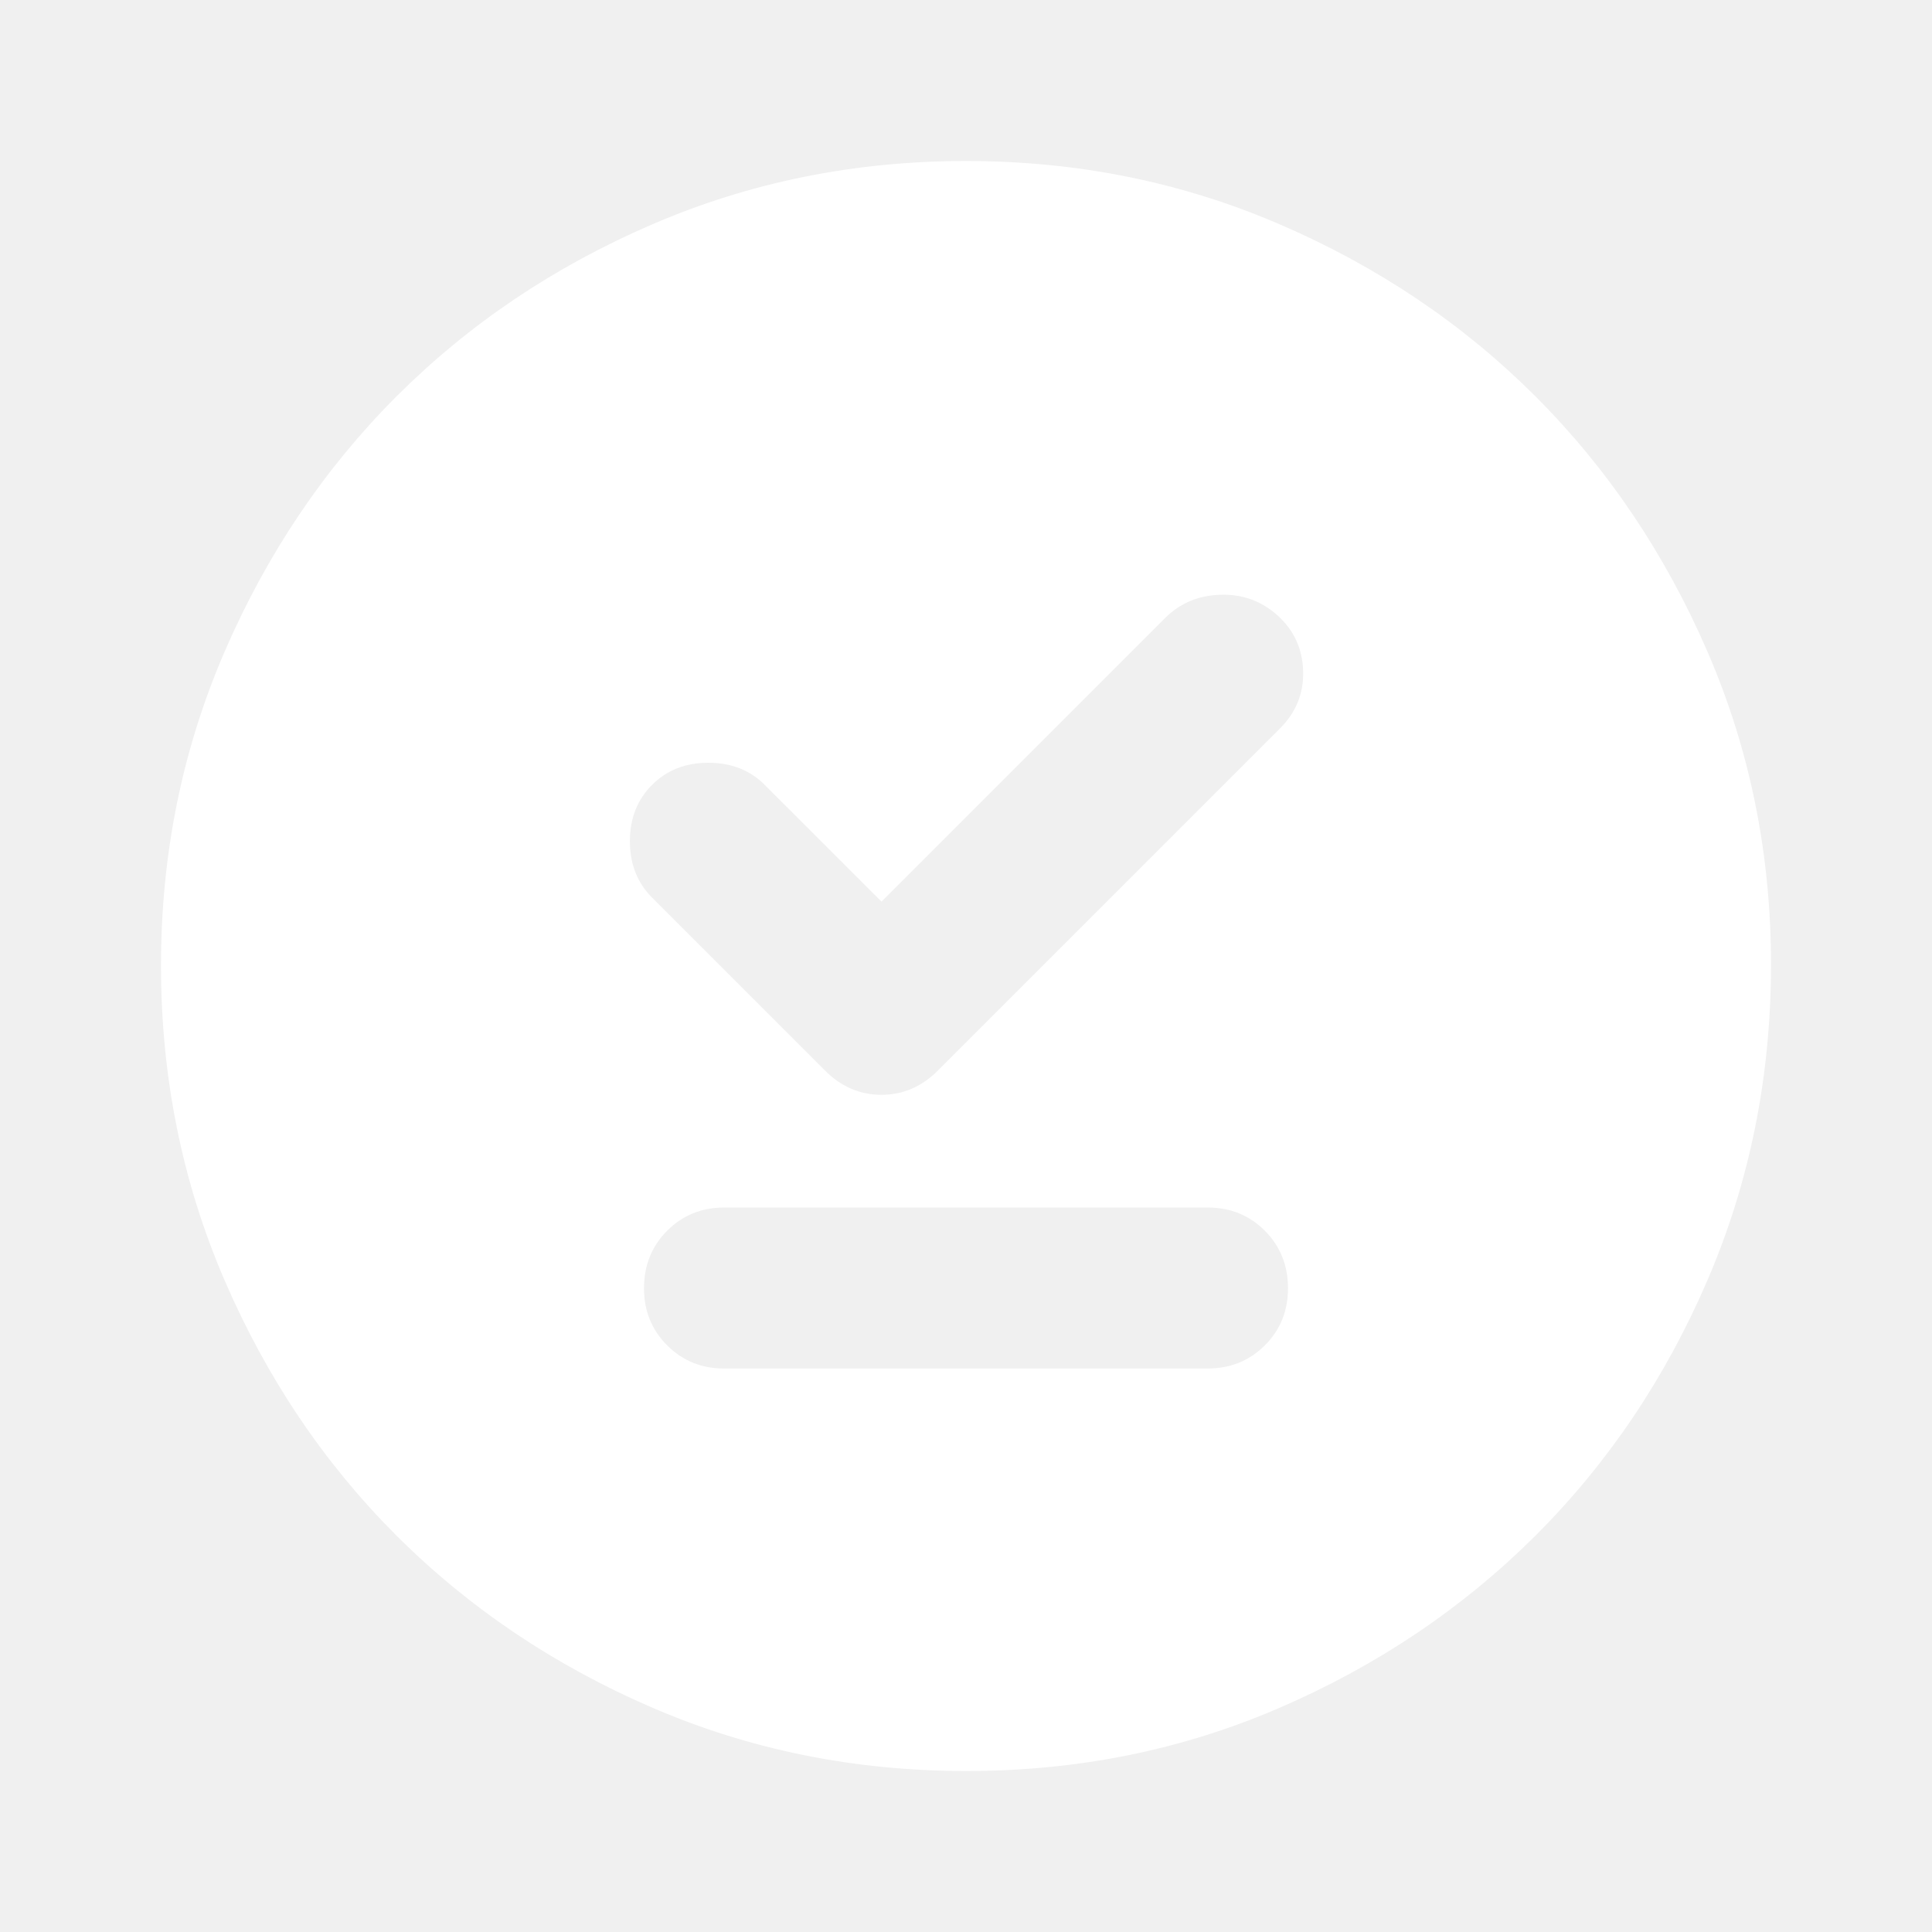
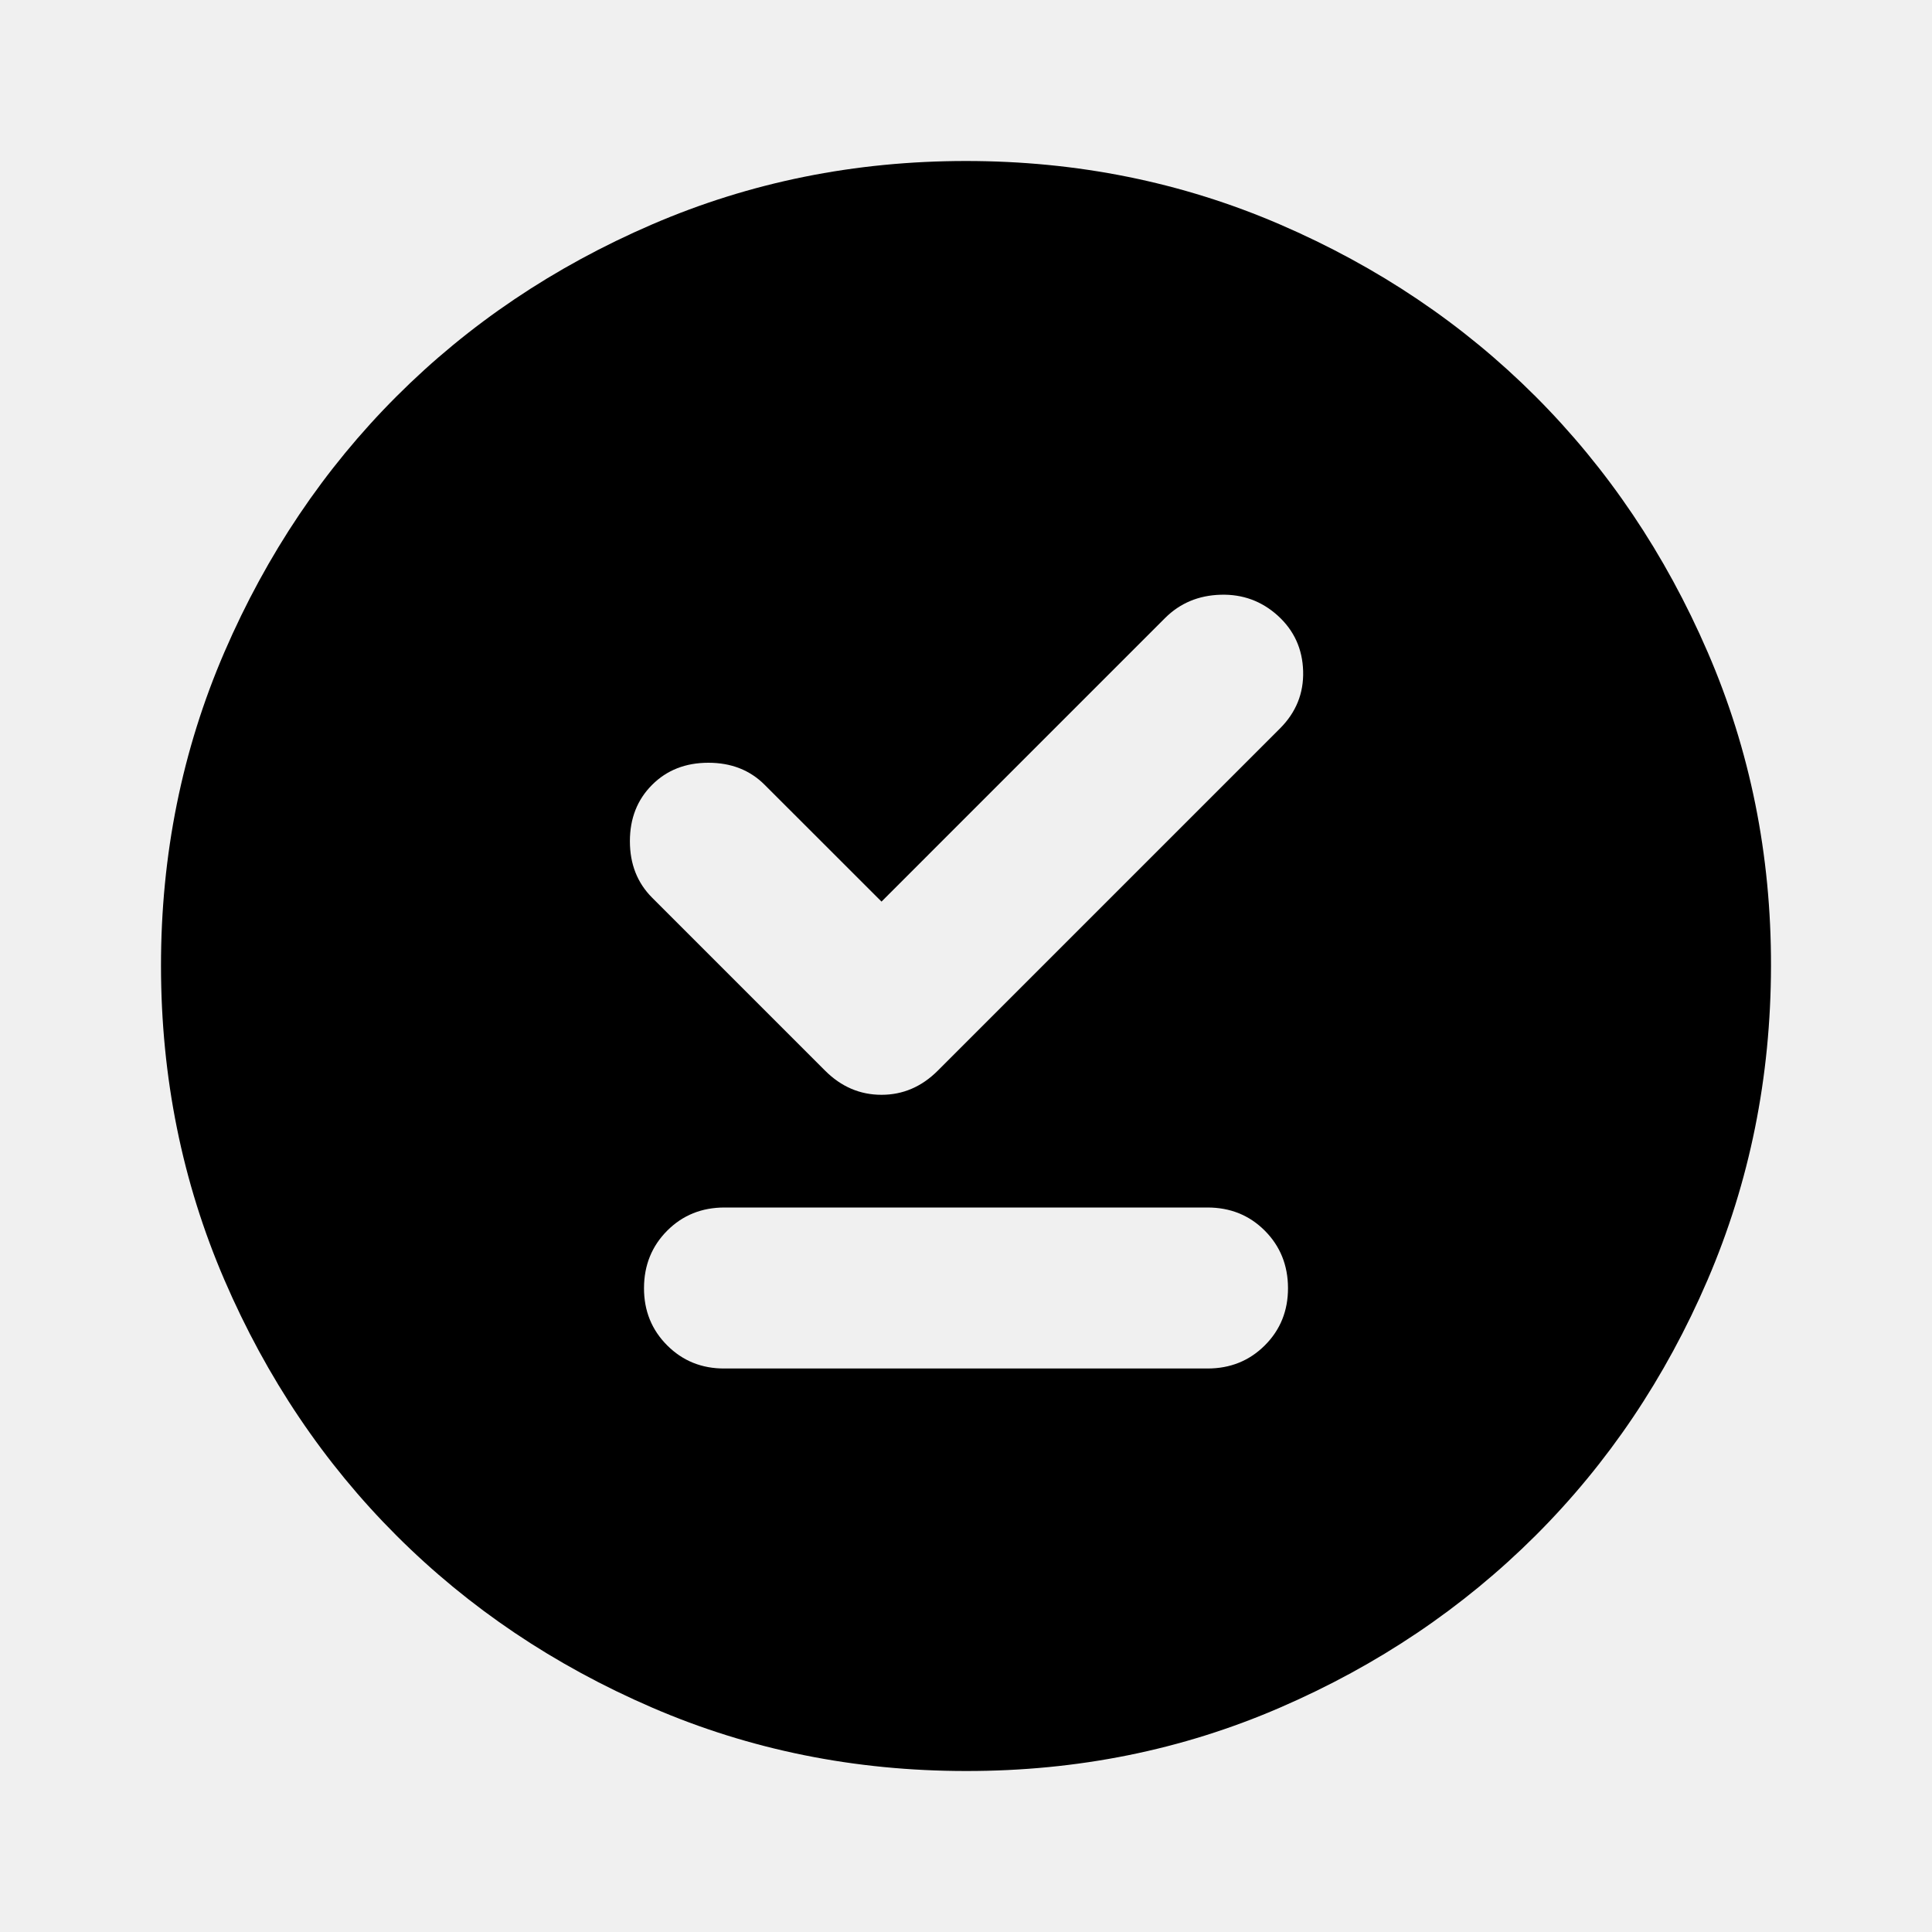
<svg xmlns="http://www.w3.org/2000/svg" width="30" height="30" viewBox="0 0 30 30" fill="none">
-   <path d="M11.25 21.25H18.75C19.104 21.25 19.401 21.13 19.641 20.89C19.881 20.65 20.001 20.353 20 20C19.999 19.647 19.879 19.35 19.64 19.11C19.401 18.87 19.104 18.75 18.75 18.75H11.25C10.896 18.75 10.599 18.87 10.36 19.11C10.121 19.35 10.001 19.647 10 20C9.999 20.353 10.119 20.65 10.36 20.891C10.601 21.132 10.898 21.252 11.25 21.25ZM13.688 14L11.875 12.188C11.646 11.958 11.354 11.844 11 11.844C10.646 11.844 10.354 11.958 10.125 12.188C9.896 12.417 9.781 12.708 9.781 13.062C9.781 13.417 9.896 13.708 10.125 13.938L12.812 16.625C13.062 16.875 13.354 17 13.688 17C14.021 17 14.312 16.875 14.562 16.625L19.875 11.312C20.125 11.062 20.245 10.765 20.235 10.421C20.225 10.077 20.095 9.791 19.844 9.562C19.593 9.334 19.296 9.225 18.954 9.235C18.611 9.245 18.325 9.365 18.094 9.594L13.688 14ZM15 27.5C13.271 27.5 11.646 27.172 10.125 26.515C8.604 25.858 7.281 24.968 6.156 23.844C5.031 22.72 4.141 21.397 3.485 19.875C2.829 18.353 2.501 16.728 2.5 15C2.499 13.272 2.828 11.647 3.485 10.125C4.143 8.603 5.033 7.28 6.156 6.156C7.28 5.032 8.602 4.142 10.125 3.485C11.648 2.828 13.273 2.5 15 2.5C16.727 2.5 18.352 2.828 19.875 3.485C21.398 4.142 22.72 5.032 23.844 6.156C24.967 7.28 25.858 8.603 26.516 10.125C27.175 11.647 27.503 13.272 27.5 15C27.497 16.728 27.169 18.353 26.515 19.875C25.861 21.397 24.97 22.72 23.844 23.844C22.717 24.968 21.394 25.859 19.875 26.516C18.356 27.174 16.731 27.502 15 27.5Z" fill="white" />
+   <path d="M11.25 21.25H18.75C19.104 21.25 19.401 21.13 19.641 20.89C19.881 20.65 20.001 20.353 20 20C19.999 19.647 19.879 19.35 19.64 19.11C19.401 18.87 19.104 18.75 18.75 18.75H11.25C10.896 18.75 10.599 18.87 10.36 19.11C10.121 19.35 10.001 19.647 10 20C9.999 20.353 10.119 20.65 10.36 20.891C10.601 21.132 10.898 21.252 11.25 21.25ZM13.688 14L11.875 12.188C11.646 11.958 11.354 11.844 11 11.844C10.646 11.844 10.354 11.958 10.125 12.188C9.896 12.417 9.781 12.708 9.781 13.062C9.781 13.417 9.896 13.708 10.125 13.938L12.812 16.625C13.062 16.875 13.354 17 13.688 17C14.021 17 14.312 16.875 14.562 16.625L19.875 11.312C20.125 11.062 20.245 10.765 20.235 10.421C20.225 10.077 20.095 9.791 19.844 9.562C19.593 9.334 19.296 9.225 18.954 9.235C18.611 9.245 18.325 9.365 18.094 9.594L13.688 14ZM15 27.5C13.271 27.5 11.646 27.172 10.125 26.515C8.604 25.858 7.281 24.968 6.156 23.844C5.031 22.72 4.141 21.397 3.485 19.875C2.829 18.353 2.501 16.728 2.5 15C2.499 13.272 2.828 11.647 3.485 10.125C4.143 8.603 5.033 7.28 6.156 6.156C7.28 5.032 8.602 4.142 10.125 3.485C11.648 2.828 13.273 2.5 15 2.5C16.727 2.5 18.352 2.828 19.875 3.485C21.398 4.142 22.72 5.032 23.844 6.156C24.967 7.28 25.858 8.603 26.516 10.125C27.175 11.647 27.503 13.272 27.5 15C27.497 16.728 27.169 18.353 26.515 19.875C25.861 21.397 24.97 22.72 23.844 23.844C22.717 24.968 21.394 25.859 19.875 26.516C18.356 27.174 16.731 27.502 15 27.5Z" fill="currentColor" />
</svg>
